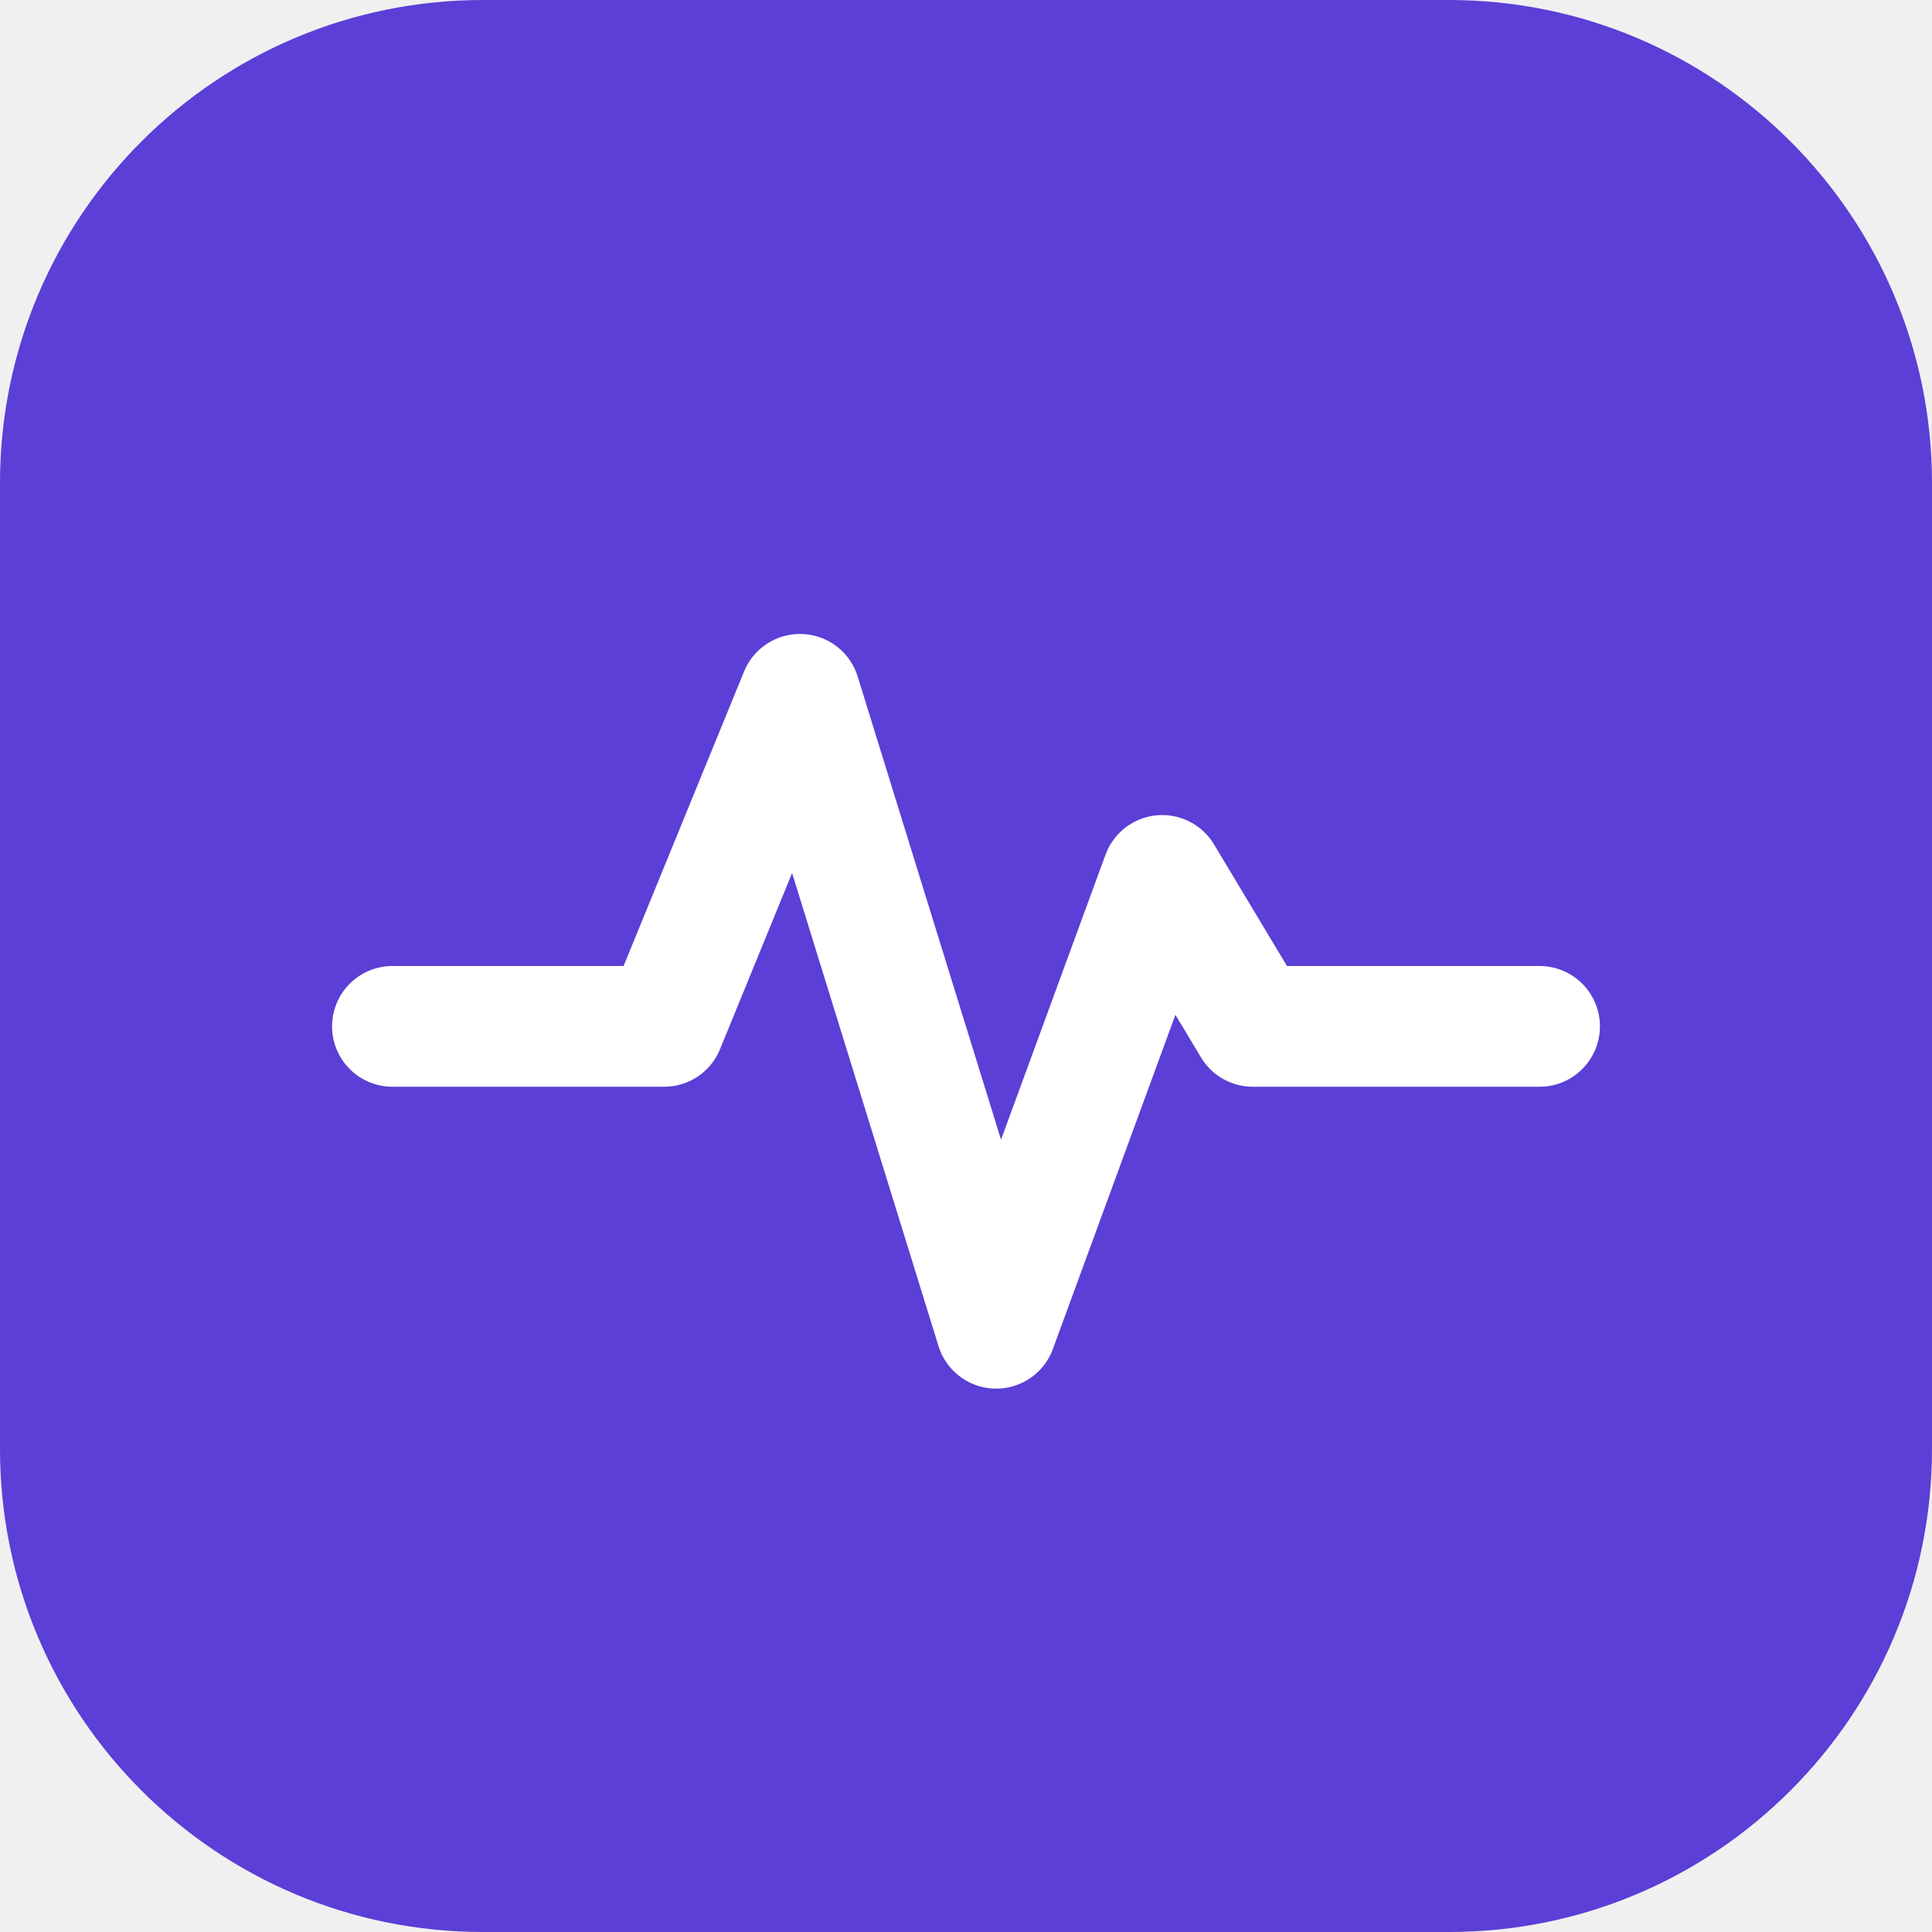
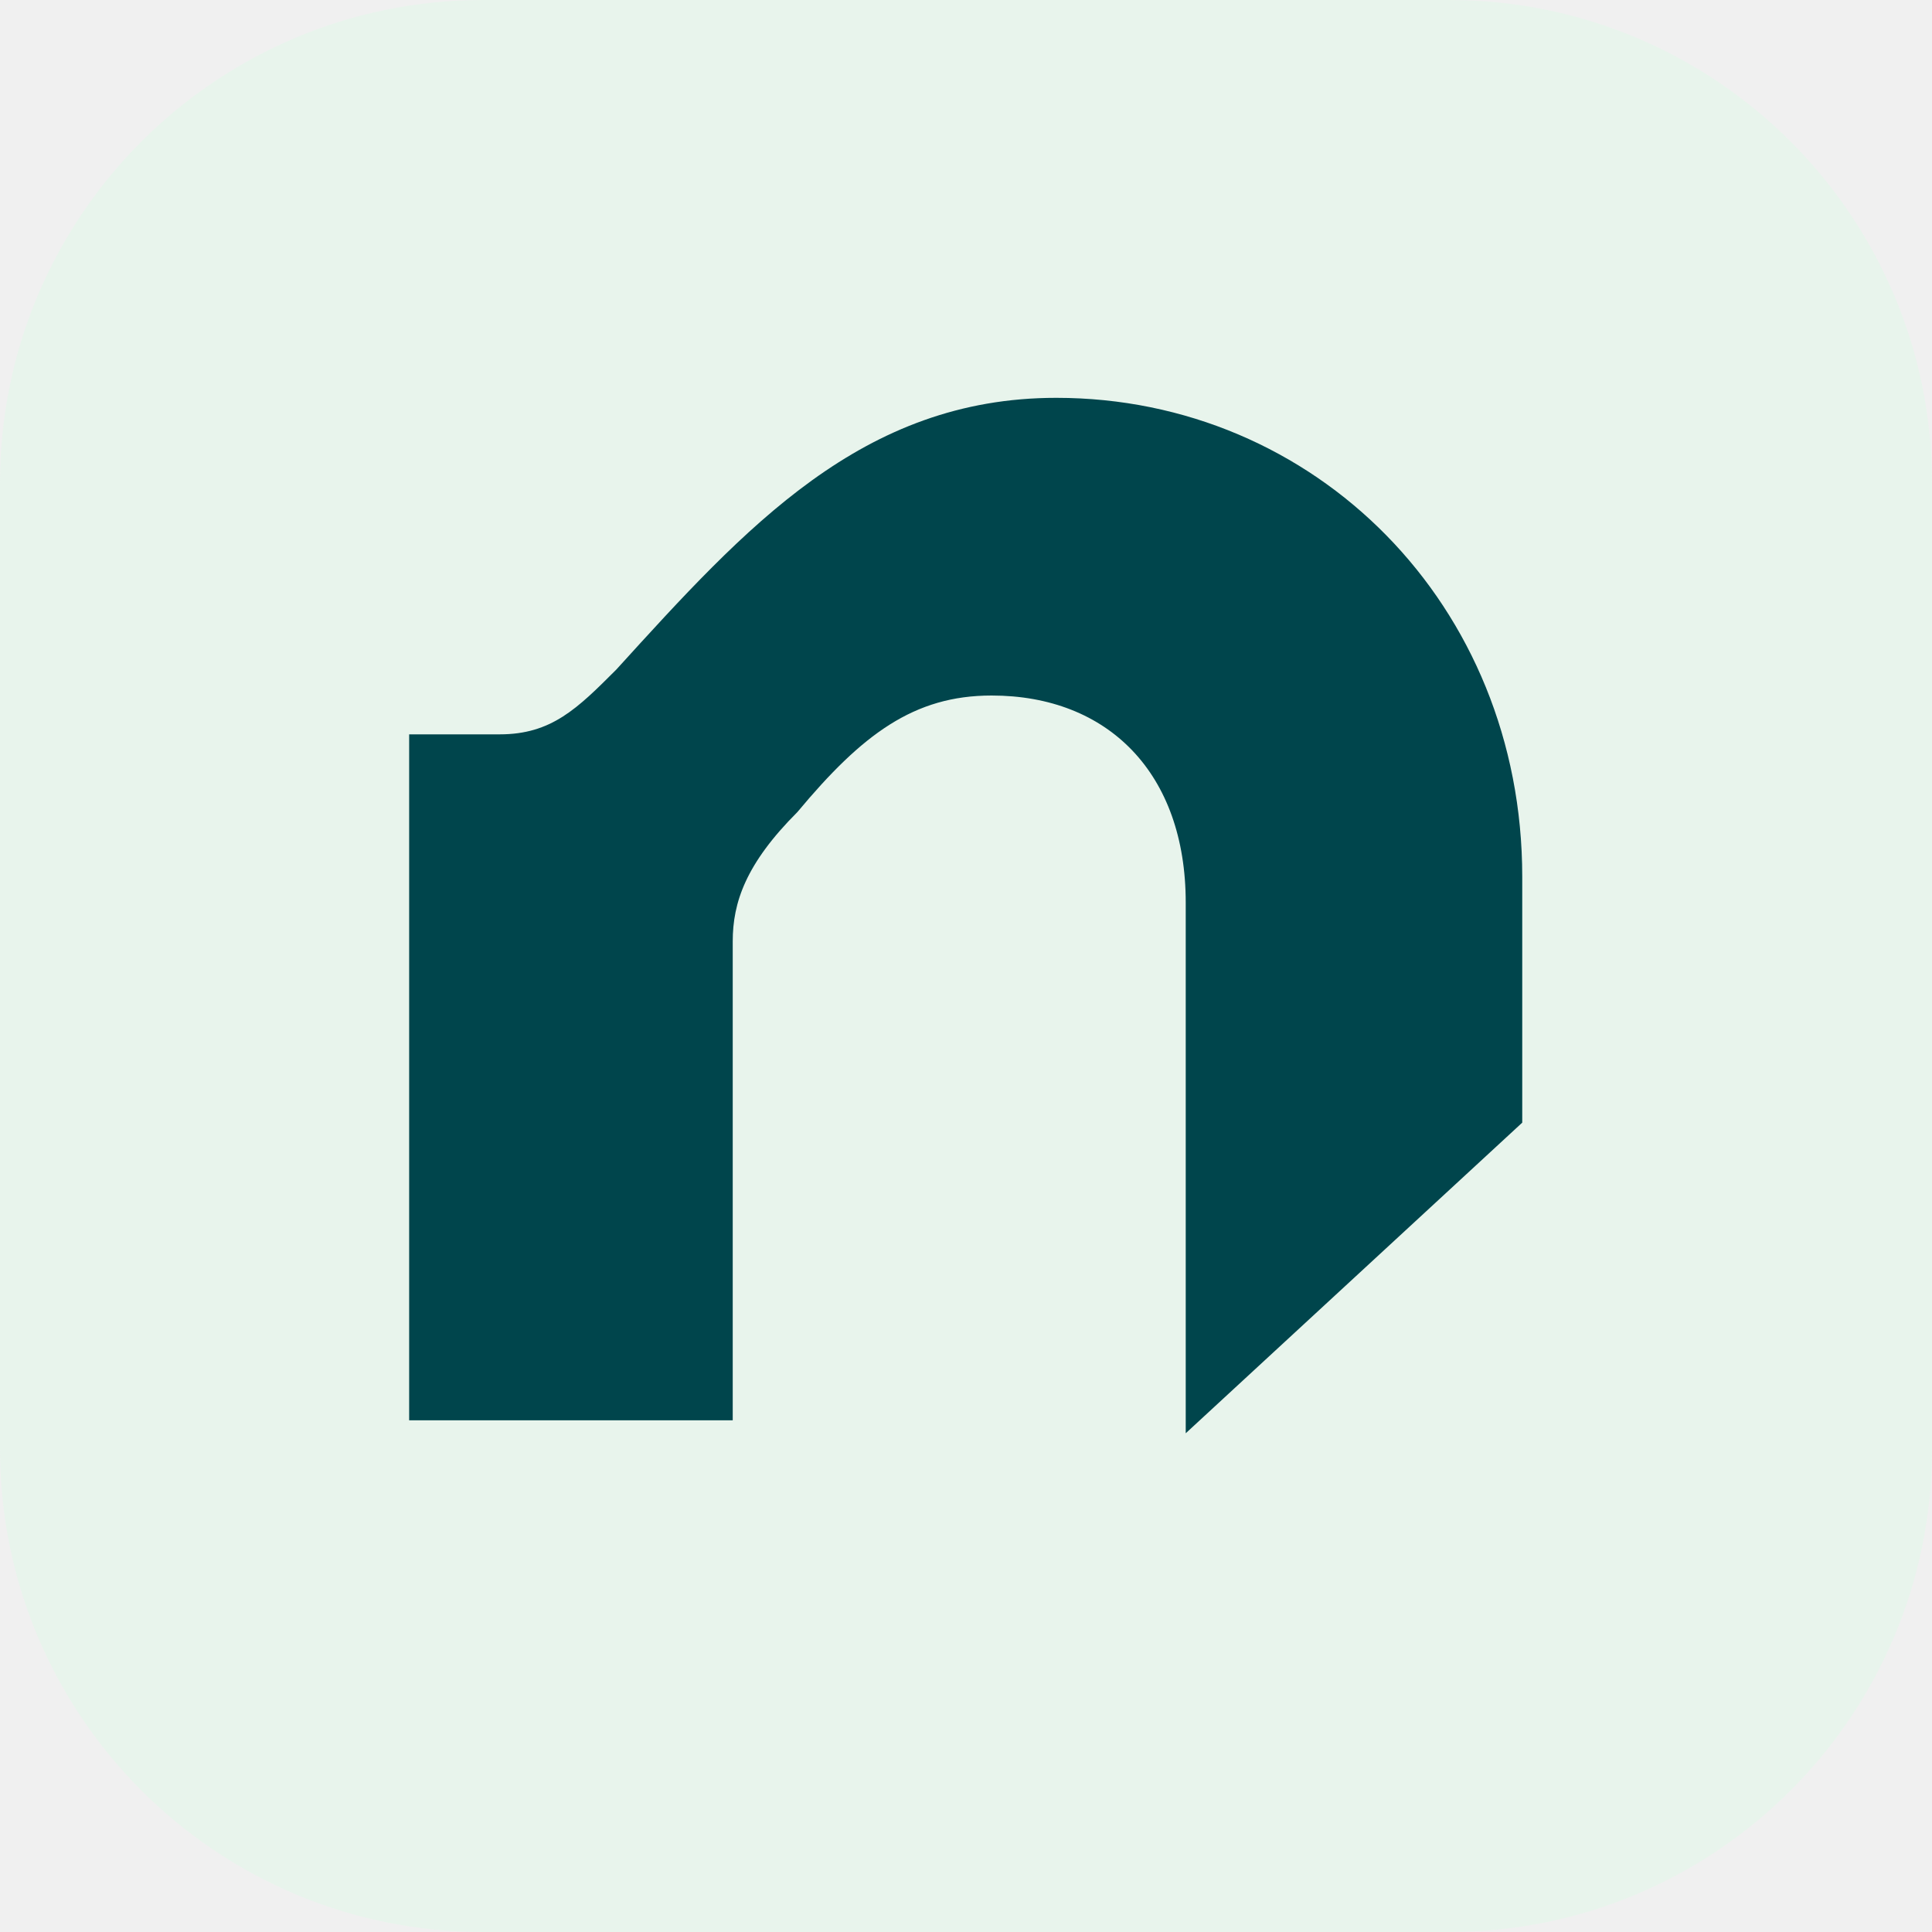
<svg xmlns="http://www.w3.org/2000/svg" viewBox="0 0 512 512">
-   <rect width="512" height="512" rx="128" fill="#5B3FD6" />
-   <path d="M104 272h72l36-88 52 168 44-120 24 40h76" fill="none" stroke="#FFFFFF" stroke-width="32" stroke-linecap="round" stroke-linejoin="round" />
+   <rect width="512" height="512" rx="128" fill="#E8F4EC" />
+   <path fill="#00454C" transform="translate(105 102) scale(3.43)" d="M1 27h7c4 0 6-2 9-5C27 11 36 1 51 1c20 0 36 16 36 37v19L61 81V40c0-10-6-16-15-16-6 0-10 3-15 9-4 4-5 7-5 10v37H1Z" />
</svg>
